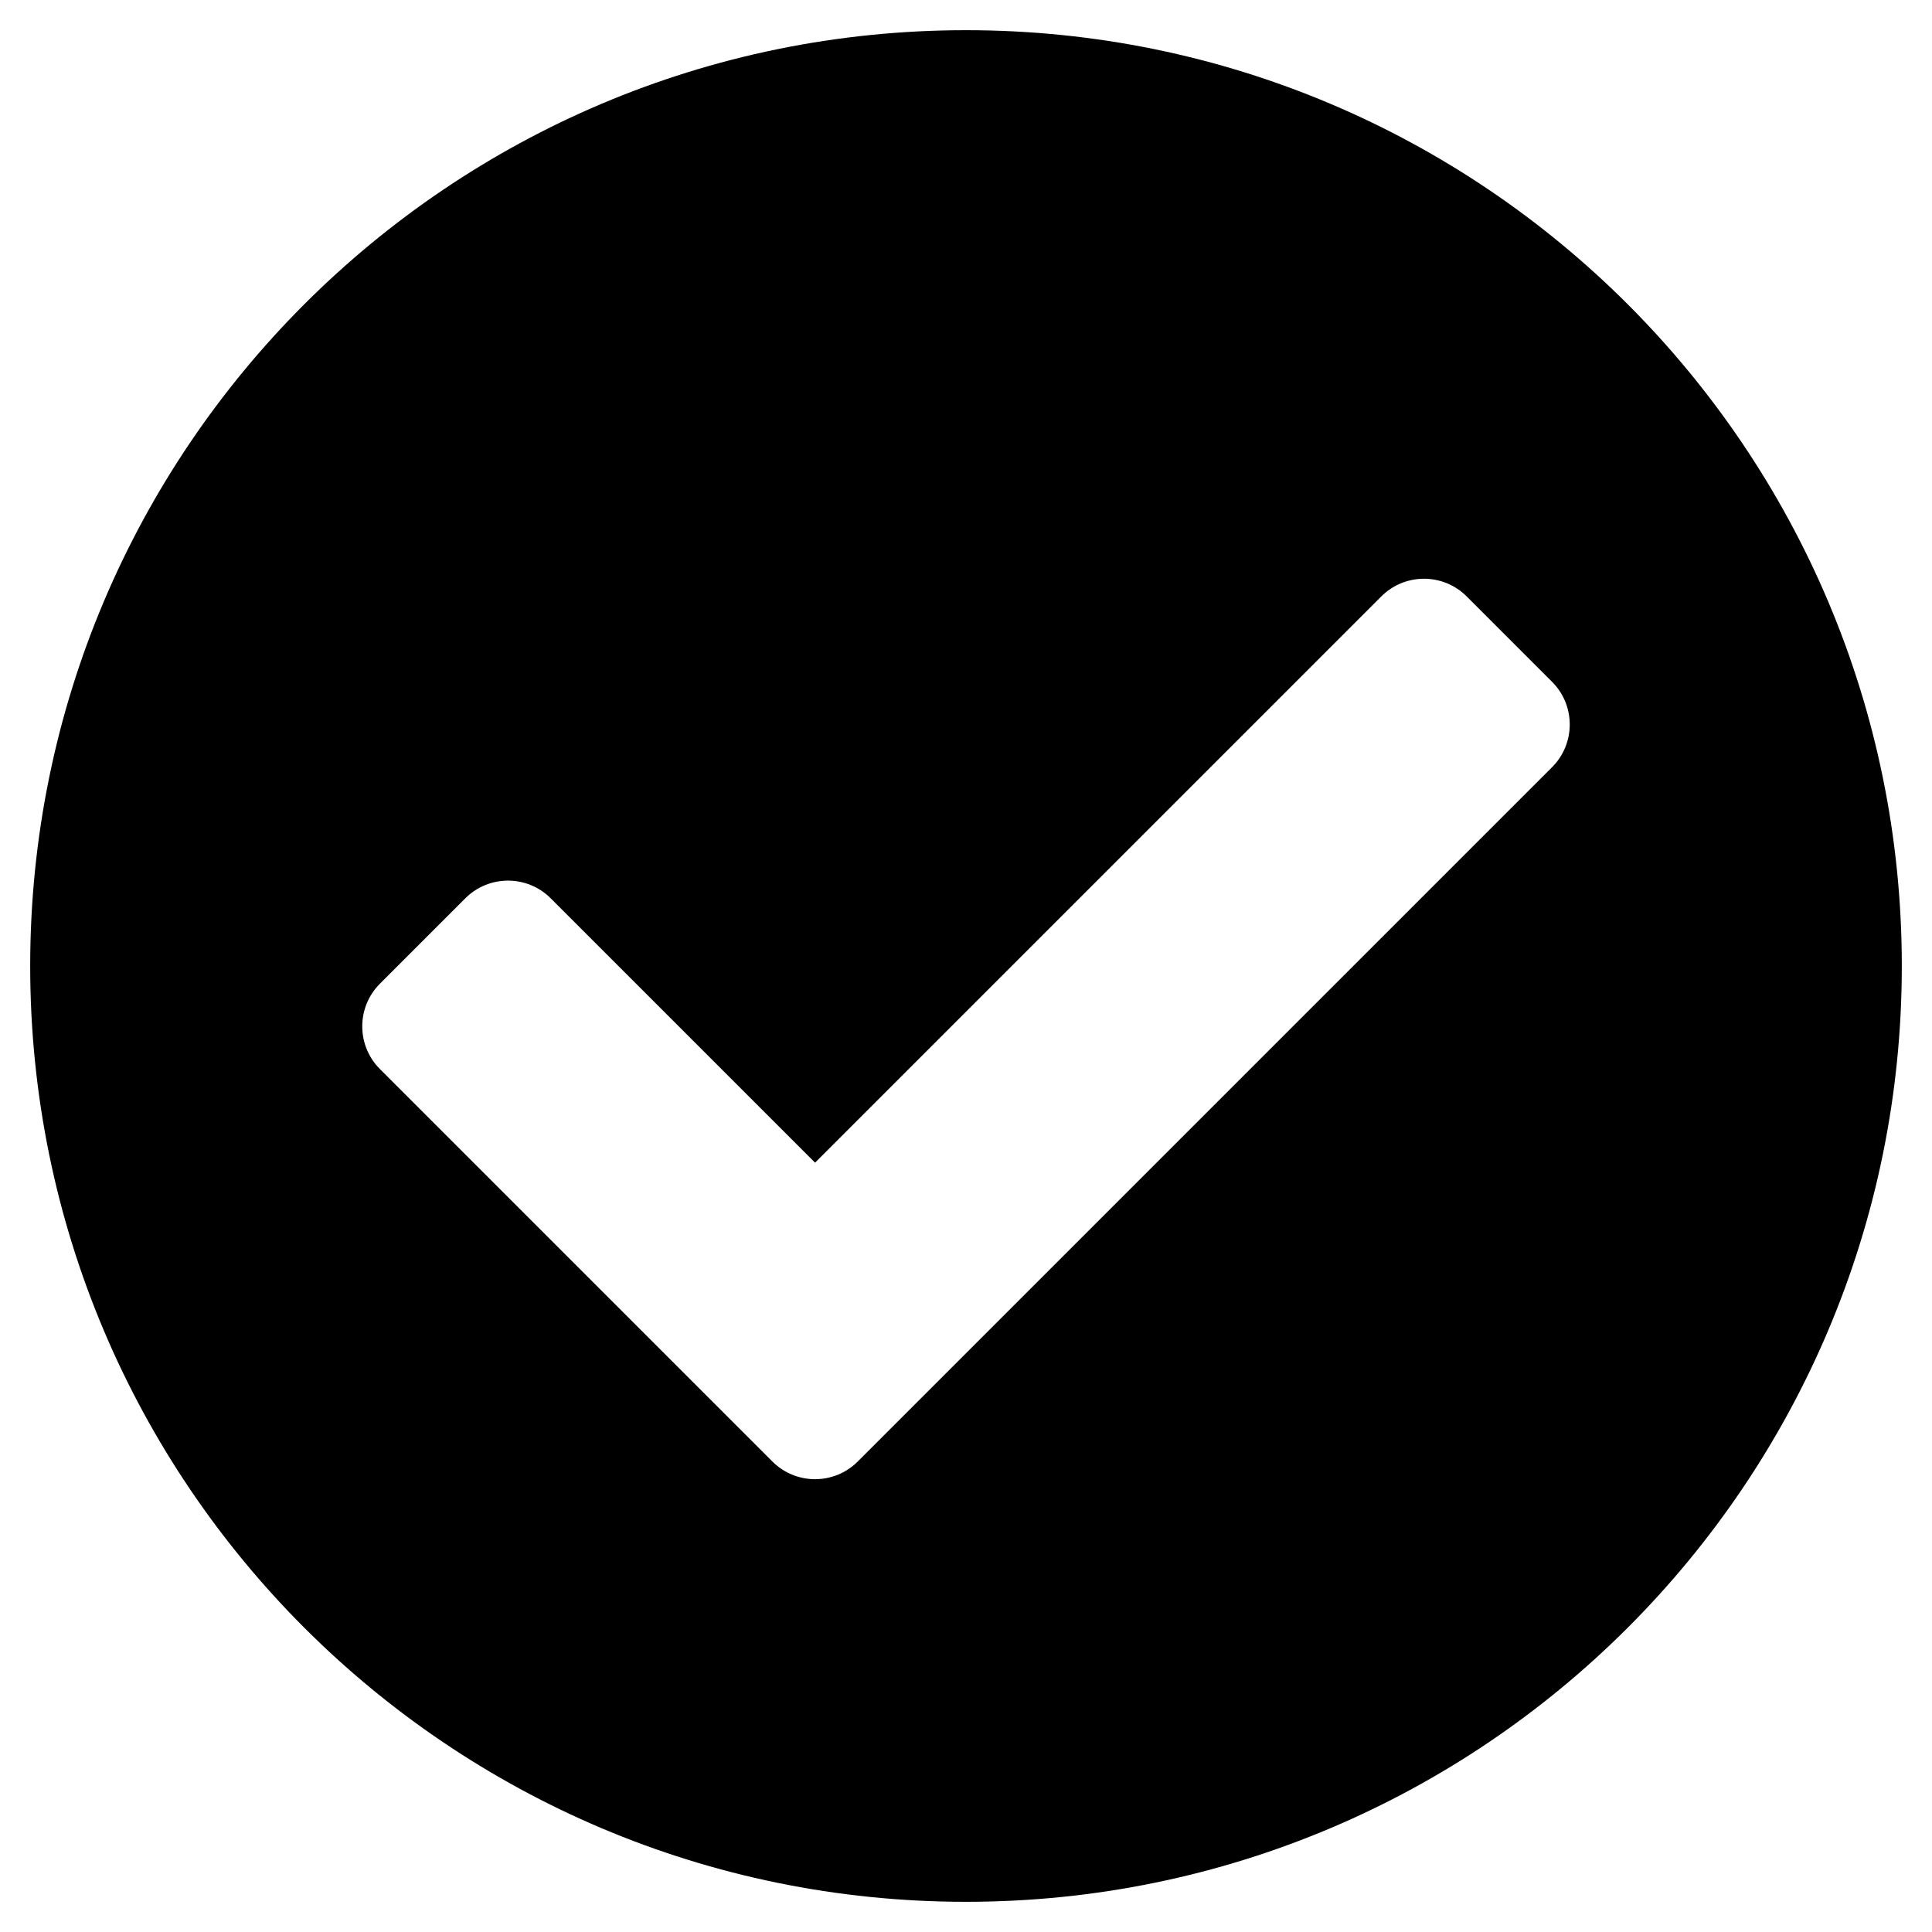
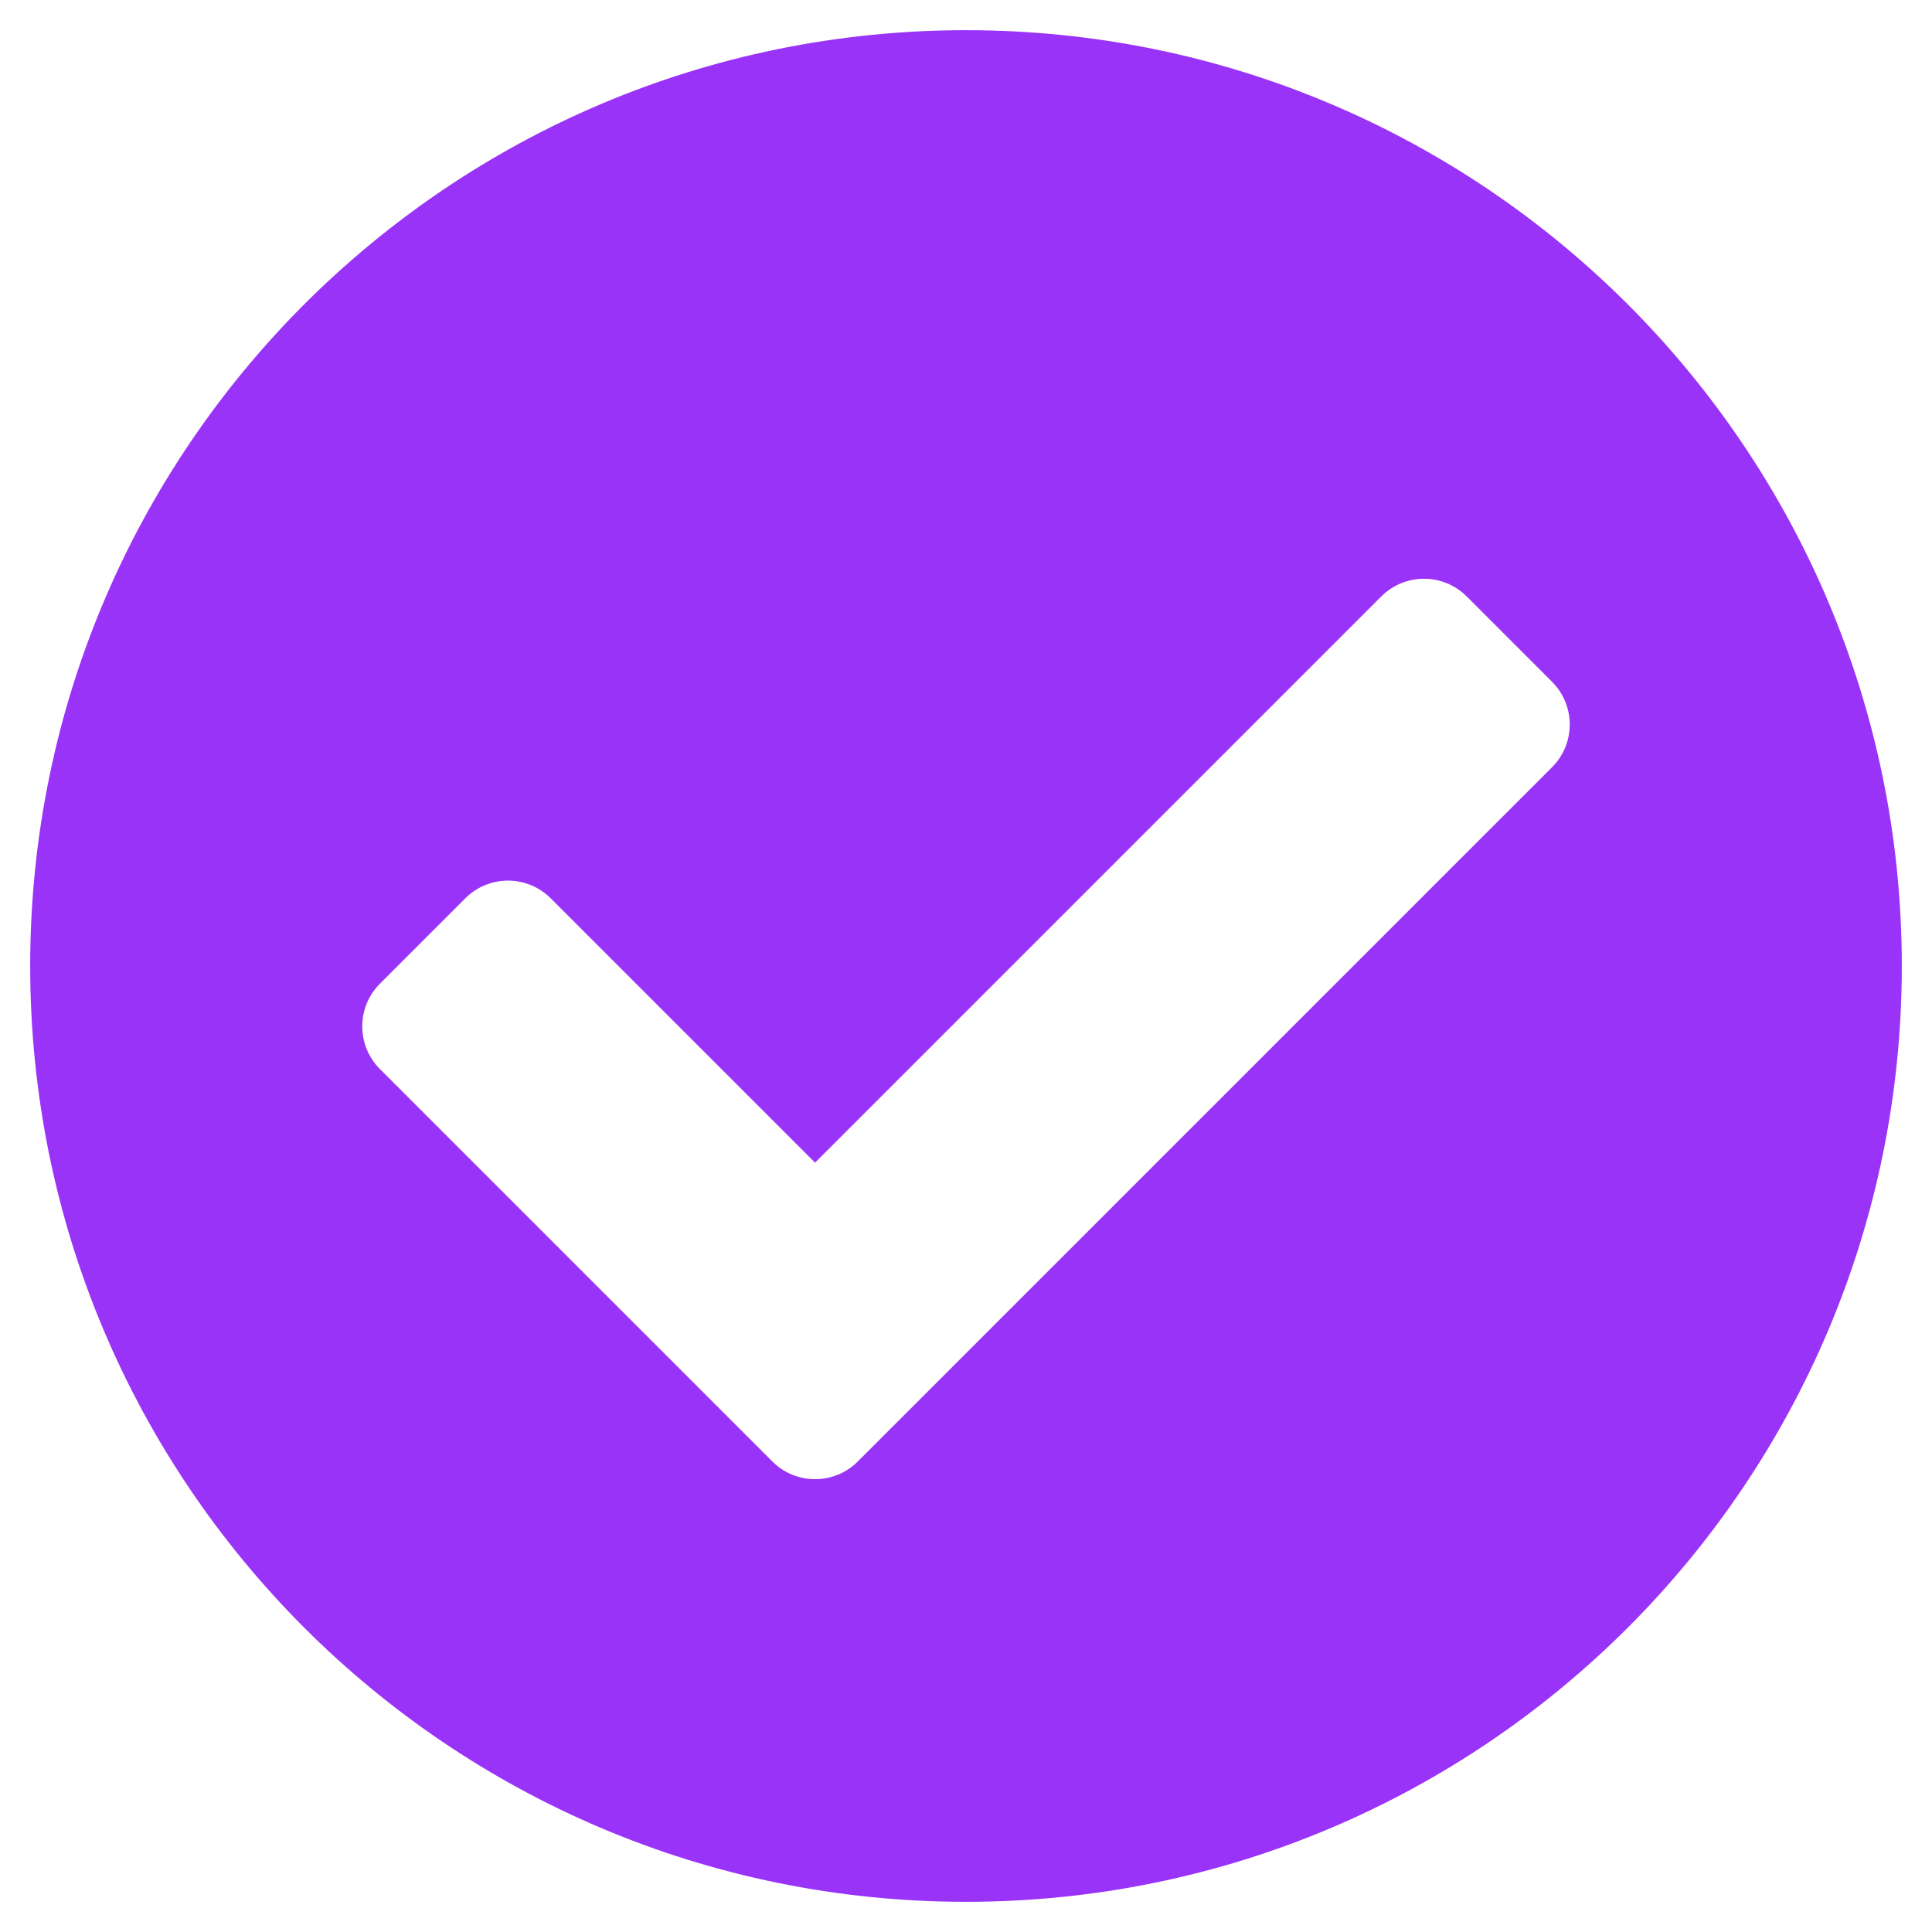
<svg xmlns="http://www.w3.org/2000/svg" aria-hidden="true" focusable="false" data-prefix="fas" data-icon="check-circle" class="svg-inline--fa fa-check-circle fa-w-16" role="img" viewBox="0 0 512 512">
-   <path fill="currentColor" d="M504 256c0 136.967-111.033 248-248 248S8 392.967 8 256 119.033 8 256 8s248 111.033 248 248zM227.314 387.314l184-184c6.248-6.248 6.248-16.379 0-22.627l-22.627-22.627c-6.248-6.249-16.379-6.249-22.628 0L216 308.118l-70.059-70.059c-6.248-6.248-16.379-6.248-22.628 0l-22.627 22.627c-6.248 6.248-6.248 16.379 0 22.627l104 104c6.249 6.249 16.379 6.249 22.628.001z" />
+   <path fill="#9a33F8" d="M504 256c0 136.967-111.033 248-248 248S8 392.967 8 256 119.033 8 256 8s248 111.033 248 248zM227.314 387.314l184-184c6.248-6.248 6.248-16.379 0-22.627l-22.627-22.627c-6.248-6.249-16.379-6.249-22.628 0L216 308.118l-70.059-70.059c-6.248-6.248-16.379-6.248-22.628 0l-22.627 22.627c-6.248 6.248-6.248 16.379 0 22.627l104 104c6.249 6.249 16.379 6.249 22.628.001z" />
</svg>
